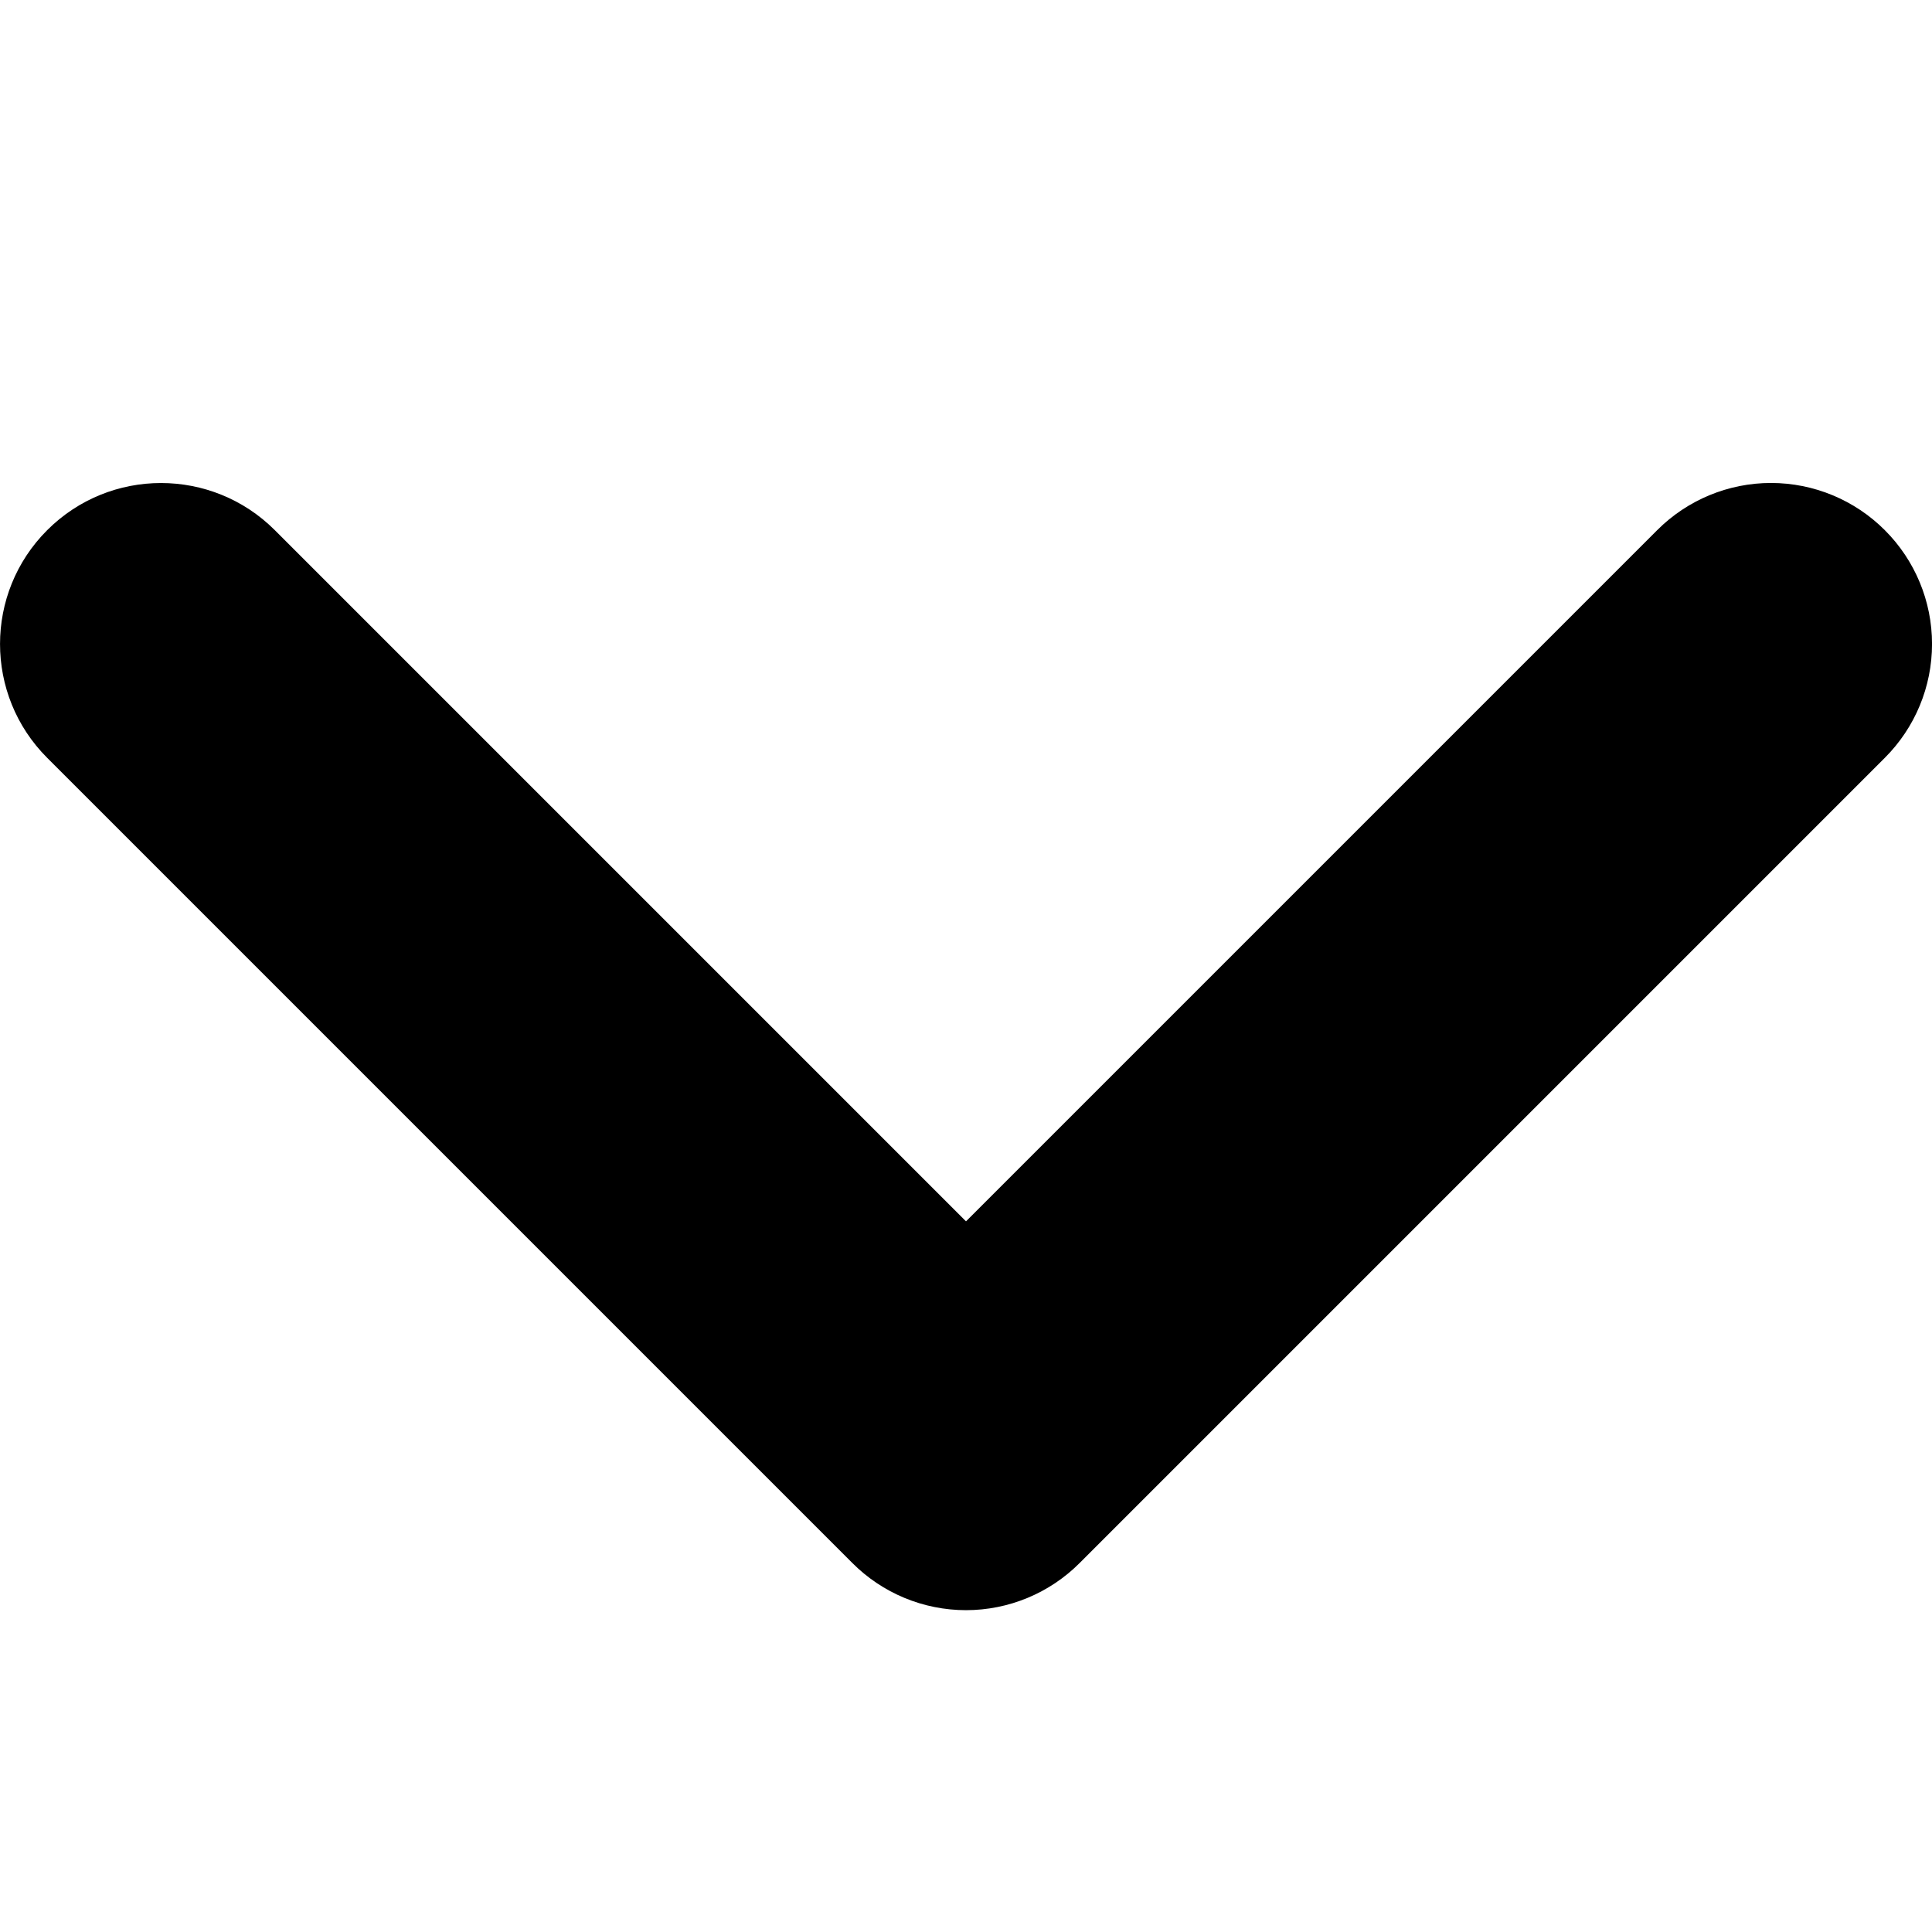
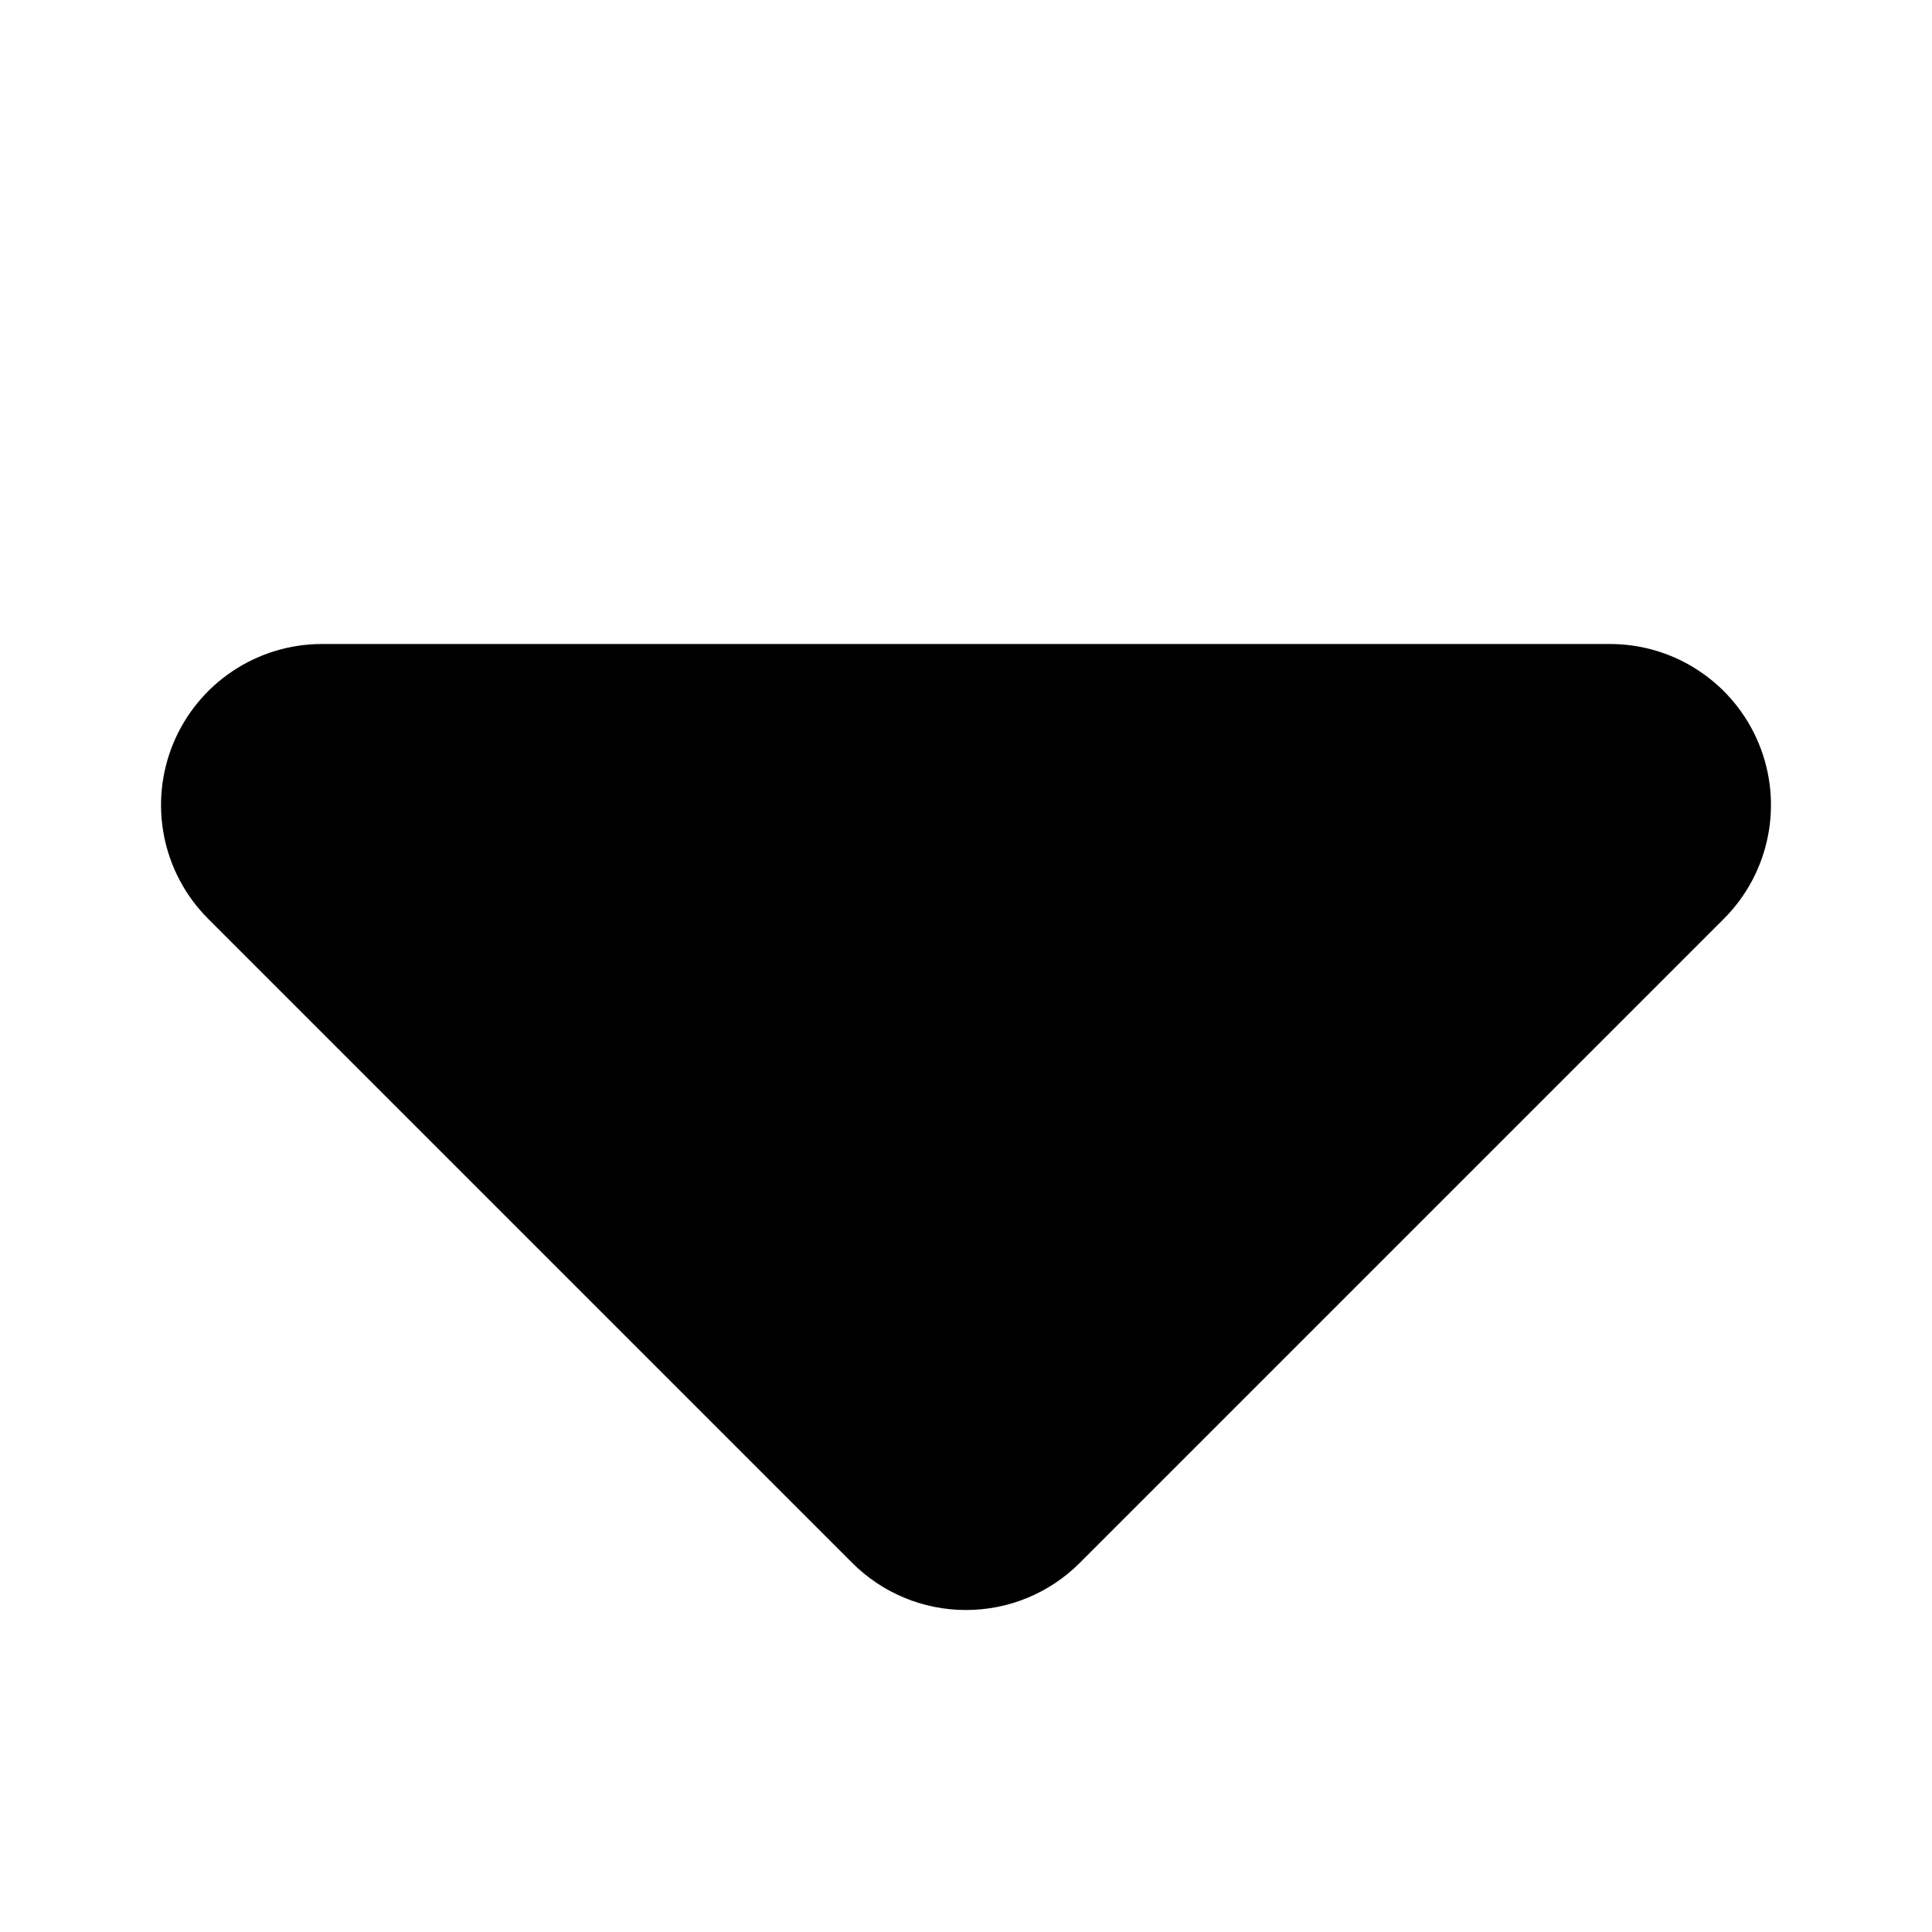
<svg xmlns="http://www.w3.org/2000/svg" xmlns:xlink="http://www.w3.org/1999/xlink" viewBox="0 0 12 12">
  <defs>
-     <path id="dropdown1-tiny" d="M11.707 3.293a.999.999 0 0 0-1.414 0L6 7.586 1.707 3.293A.999.999 0 1 0 .293 4.707l5 5a.997.997 0 0 0 1.414 0l5-5a.999.999 0 0 0 0-1.414" />
+     <path id="dropdown-tiny" d="M6 10a.997.997 0 0 1-.707-.293l-4-4A1 1 0 0 1 2 4h8a1 1 0 0 1 .707 1.707l-4 4A.997.997 0 0 1 6 10z" />
  </defs>
-   <use fill-rule="evenodd" xlink:href="#dropdown1-tiny" />
+   <use fill-rule="evenodd" xlink:href="#dropdown-tiny" />
</svg>
